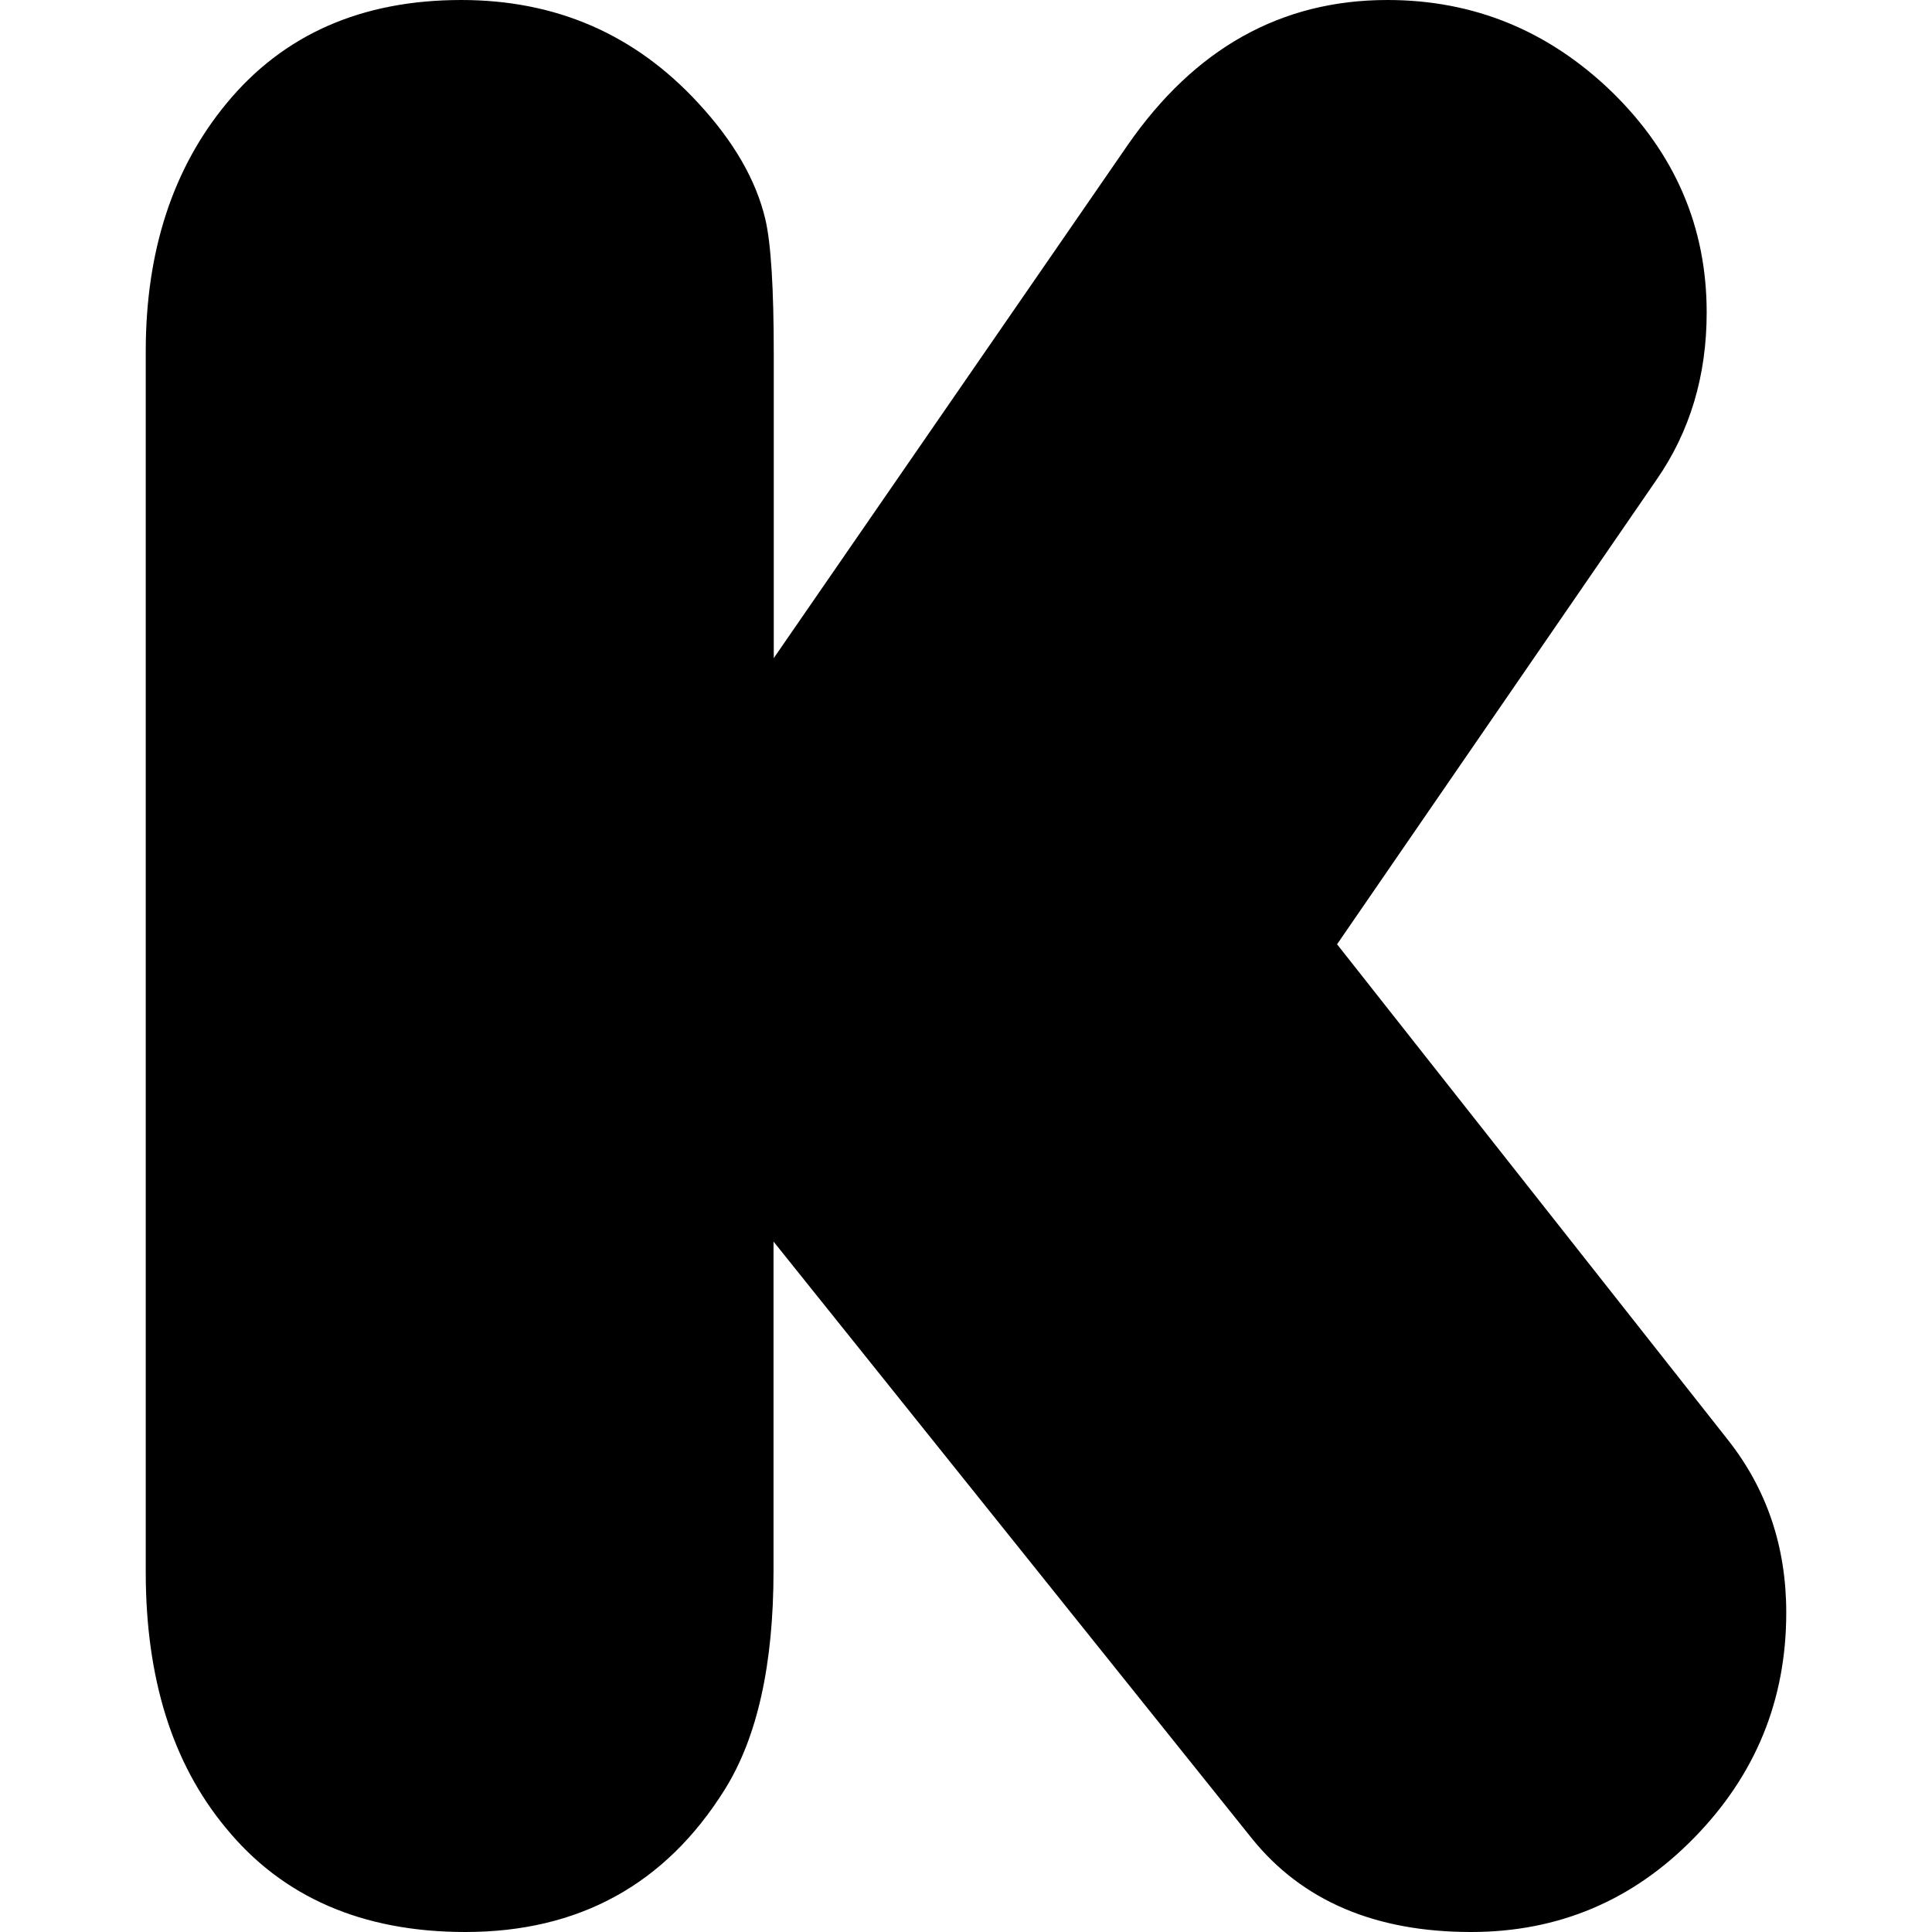
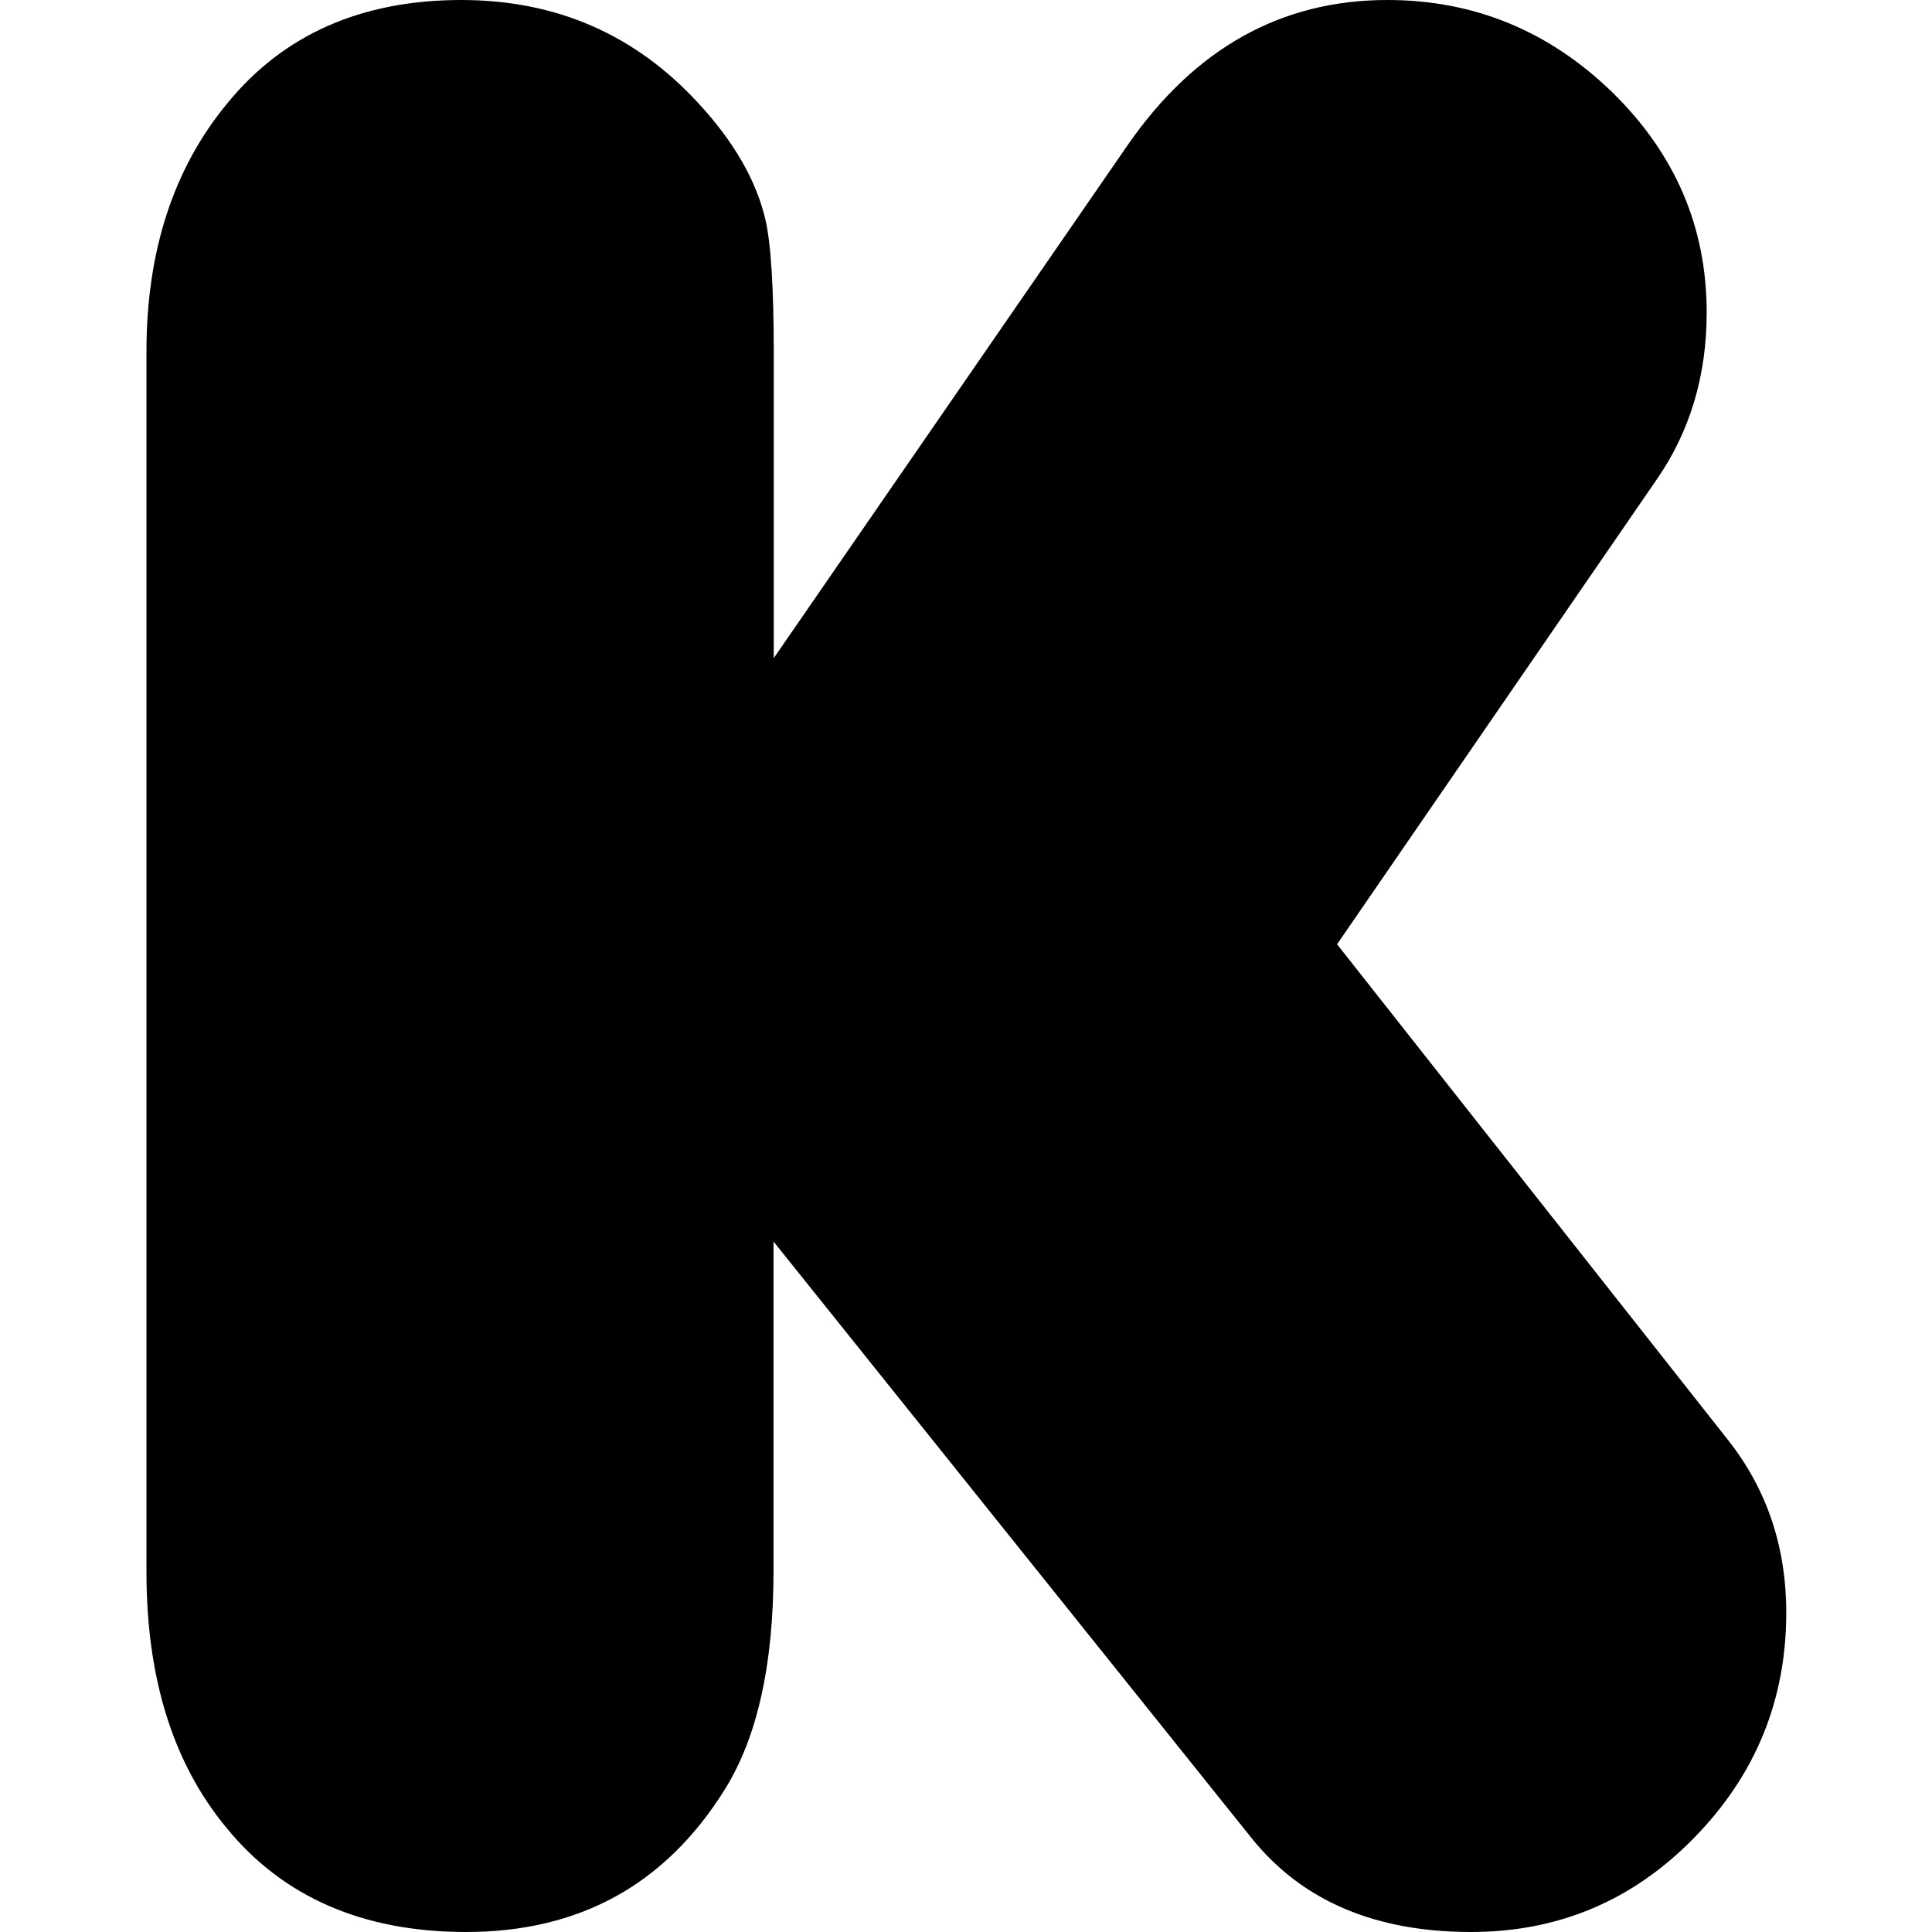
<svg xmlns="http://www.w3.org/2000/svg" viewBox="0 0 16 16" fill-rule="evenodd" clip-rule="evenodd" stroke-linejoin="round" stroke-miterlimit="1.414">
-   <path d="M6.406 5.453L9.34 1.2C9.895.4 10.61 0 11.49 0c.715 0 1.335.254 1.86.762.522.51.784 1.117.784 1.826 0 .523-.138.986-.416 1.386L11.073 7.82l3.235 4.102c.323.408.485.886.485 1.433 0 .724-.254 1.345-.763 1.865-.508.52-1.124.78-1.848.78-.793 0-1.398-.258-1.814-.774l-3.962-4.944v2.726c0 .778-.135 1.383-.405 1.814C5.51 15.607 4.793 16 3.854 16c-.855 0-1.518-.29-1.987-.866-.44-.532-.66-1.237-.66-2.114V2.91c0-.83.224-1.516.67-2.055C2.347.285 2.995 0 3.82 0c.786 0 1.44.285 1.964.855.292.316.477.635.554.96.047.2.07.572.07 1.12v2.518z" />
+   <path d="M6.406 5.453L9.34 1.2C9.895.4 10.61 0 11.49 0c.715 0 1.335.254 1.86.762.522.51.784 1.117.784 1.826 0 .523-.138.986-.416 1.386L11.073 7.82l3.235 4.102c.323.408.485.886.485 1.433 0 .724-.254 1.345-.763 1.865-.508.52-1.124.78-1.848.78-.793 0-1.398-.258-1.814-.774l-3.962-4.944v2.726c0 .778-.135 1.383-.405 1.814C5.51 15.607 4.8 16 3.86 16c-.855 0-1.518-.29-1.987-.866-.44-.532-.66-1.237-.66-2.114V2.91c0-.83.224-1.516.67-2.055C2.348.285 2.995 0 3.82 0c.786 0 1.44.285 1.964.855.292.316.477.635.554.96.047.2.07.572.07 1.12v2.518z" />
</svg>
